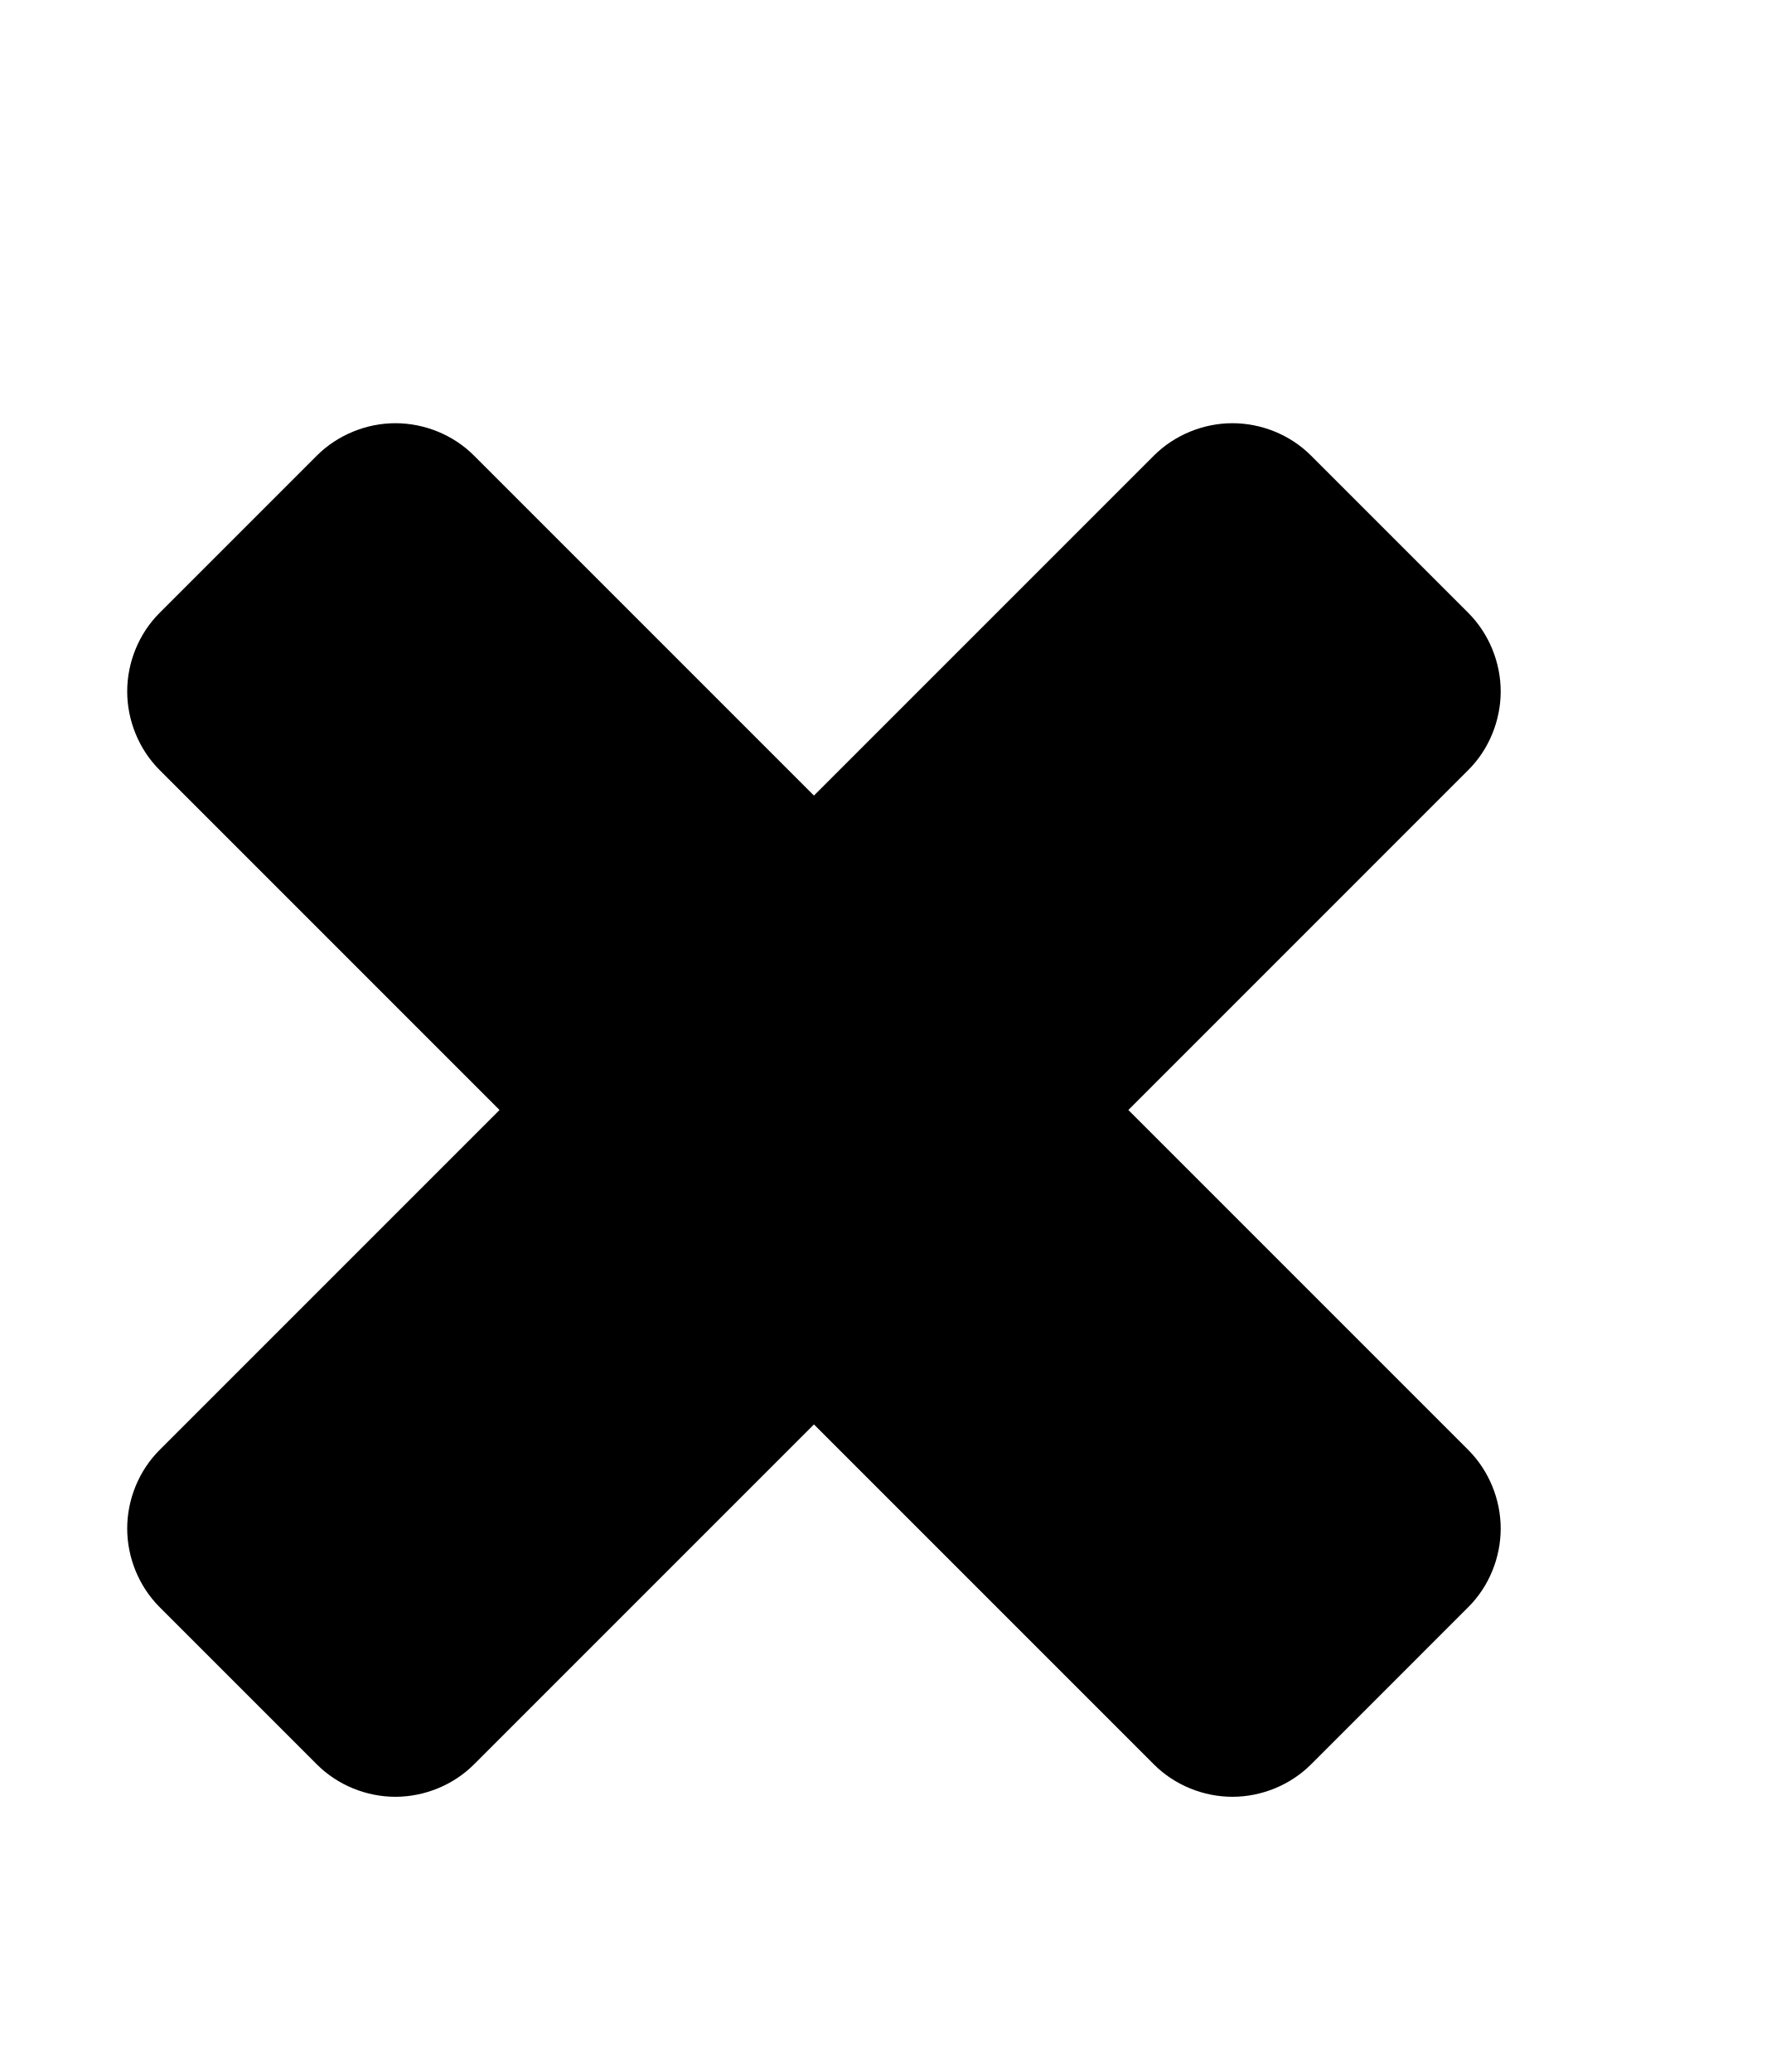
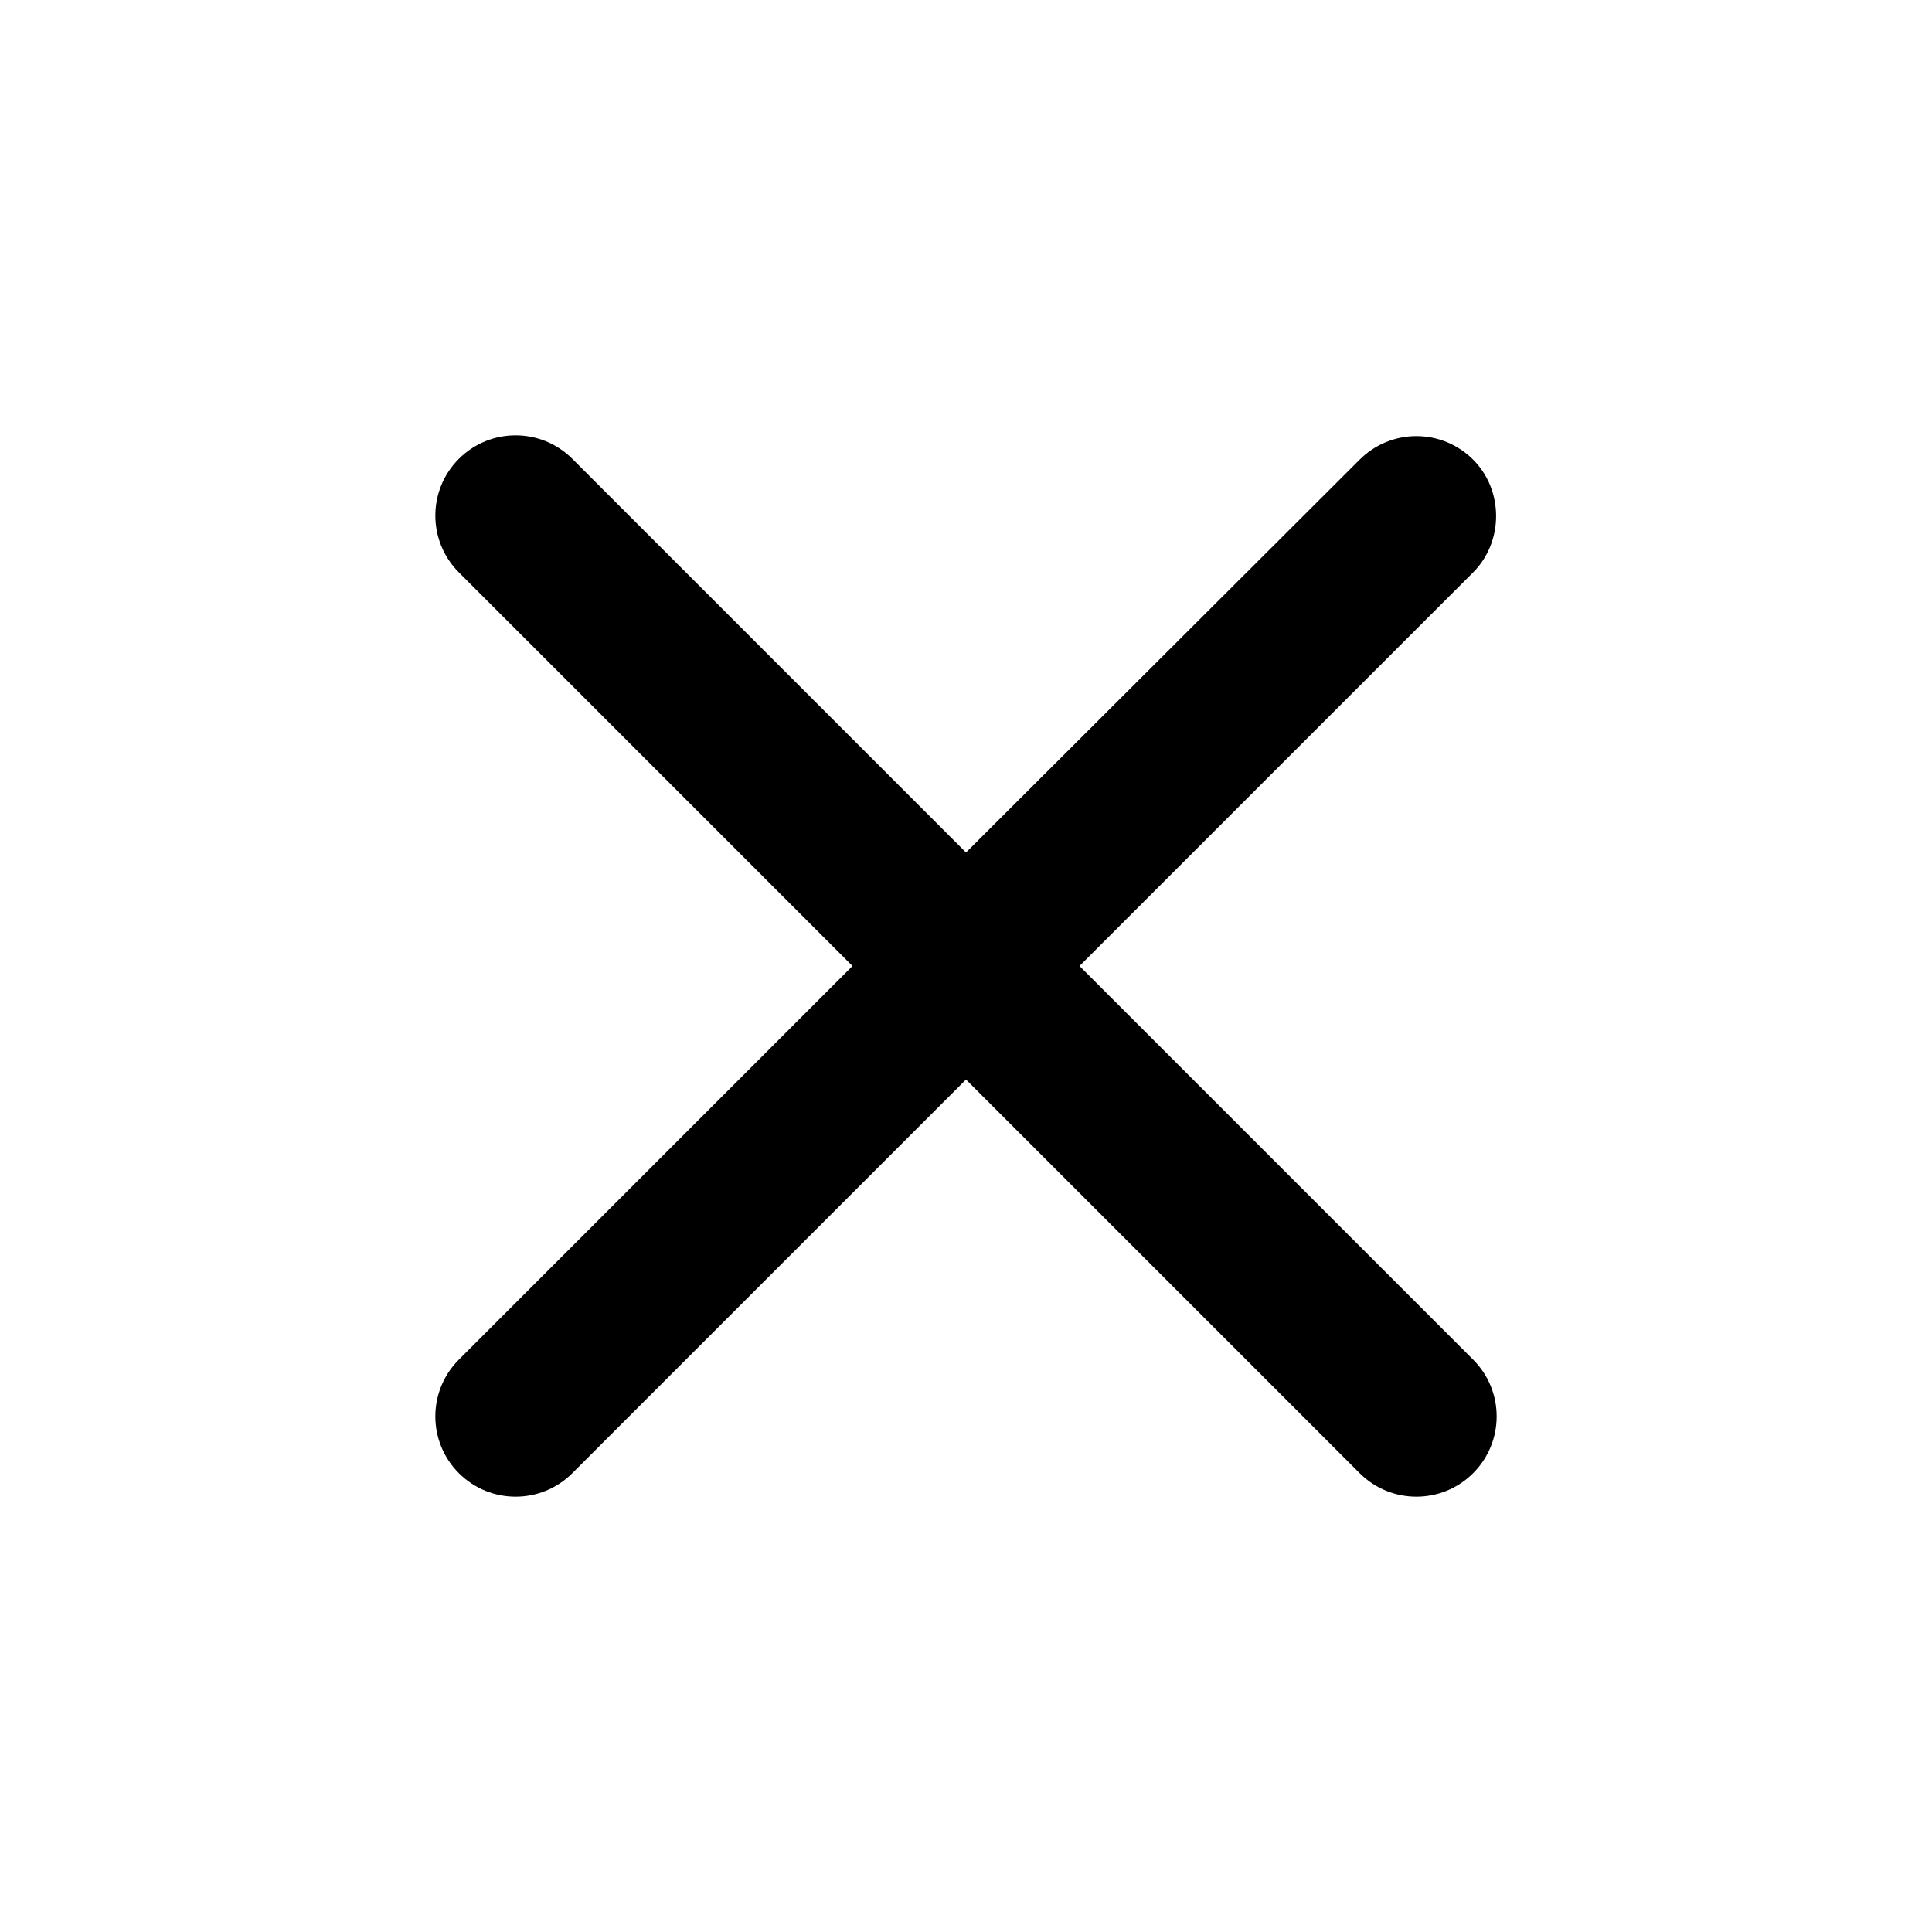
- <svg xmlns="http://www.w3.org/2000/svg" class="icon icon-close" role="presentation" viewBox="0 0 24 28">
-   <path d="M20.281 20.656c0 0.391-0.156 0.781-0.438 1.062l-2.125 2.125c-0.281 0.281-0.672 0.438-1.062 0.438s-0.781-0.156-1.062-0.438l-4.594-4.594-4.594 4.594c-0.281 0.281-0.672 0.438-1.062 0.438s-0.781-0.156-1.062-0.438l-2.125-2.125c-0.281-0.281-0.438-0.672-0.438-1.062s0.156-0.781 0.438-1.062l4.594-4.594-4.594-4.594c-0.281-0.281-0.438-0.672-0.438-1.062s0.156-0.781 0.438-1.062l2.125-2.125c0.281-0.281 0.672-0.438 1.062-0.438s0.781 0.156 1.062 0.438l4.594 4.594 4.594-4.594c0.281-0.281 0.672-0.438 1.062-0.438s0.781 0.156 1.062 0.438l2.125 2.125c0.281 0.281 0.438 0.672 0.438 1.062s-0.156 0.781-0.438 1.062l-4.594 4.594 4.594 4.594c0.281 0.281 0.438 0.672 0.438 1.062z" />
+ <svg xmlns="http://www.w3.org/2000/svg" role="presentation" viewBox="0 0 24 24">
+   <path d="M18.3 5.71a.996.996 0 00-1.41 0L12 10.59 7.11 5.7A.996.996 0 105.7 7.11L10.59 12 5.7 16.89a.996.996 0 101.41 1.41L12 13.41l4.89 4.89a.996.996 0 101.41-1.41L13.41 12l4.89-4.89c.38-.38.38-1.02 0-1.4z" fill-rule="nonzero" />
</svg>
